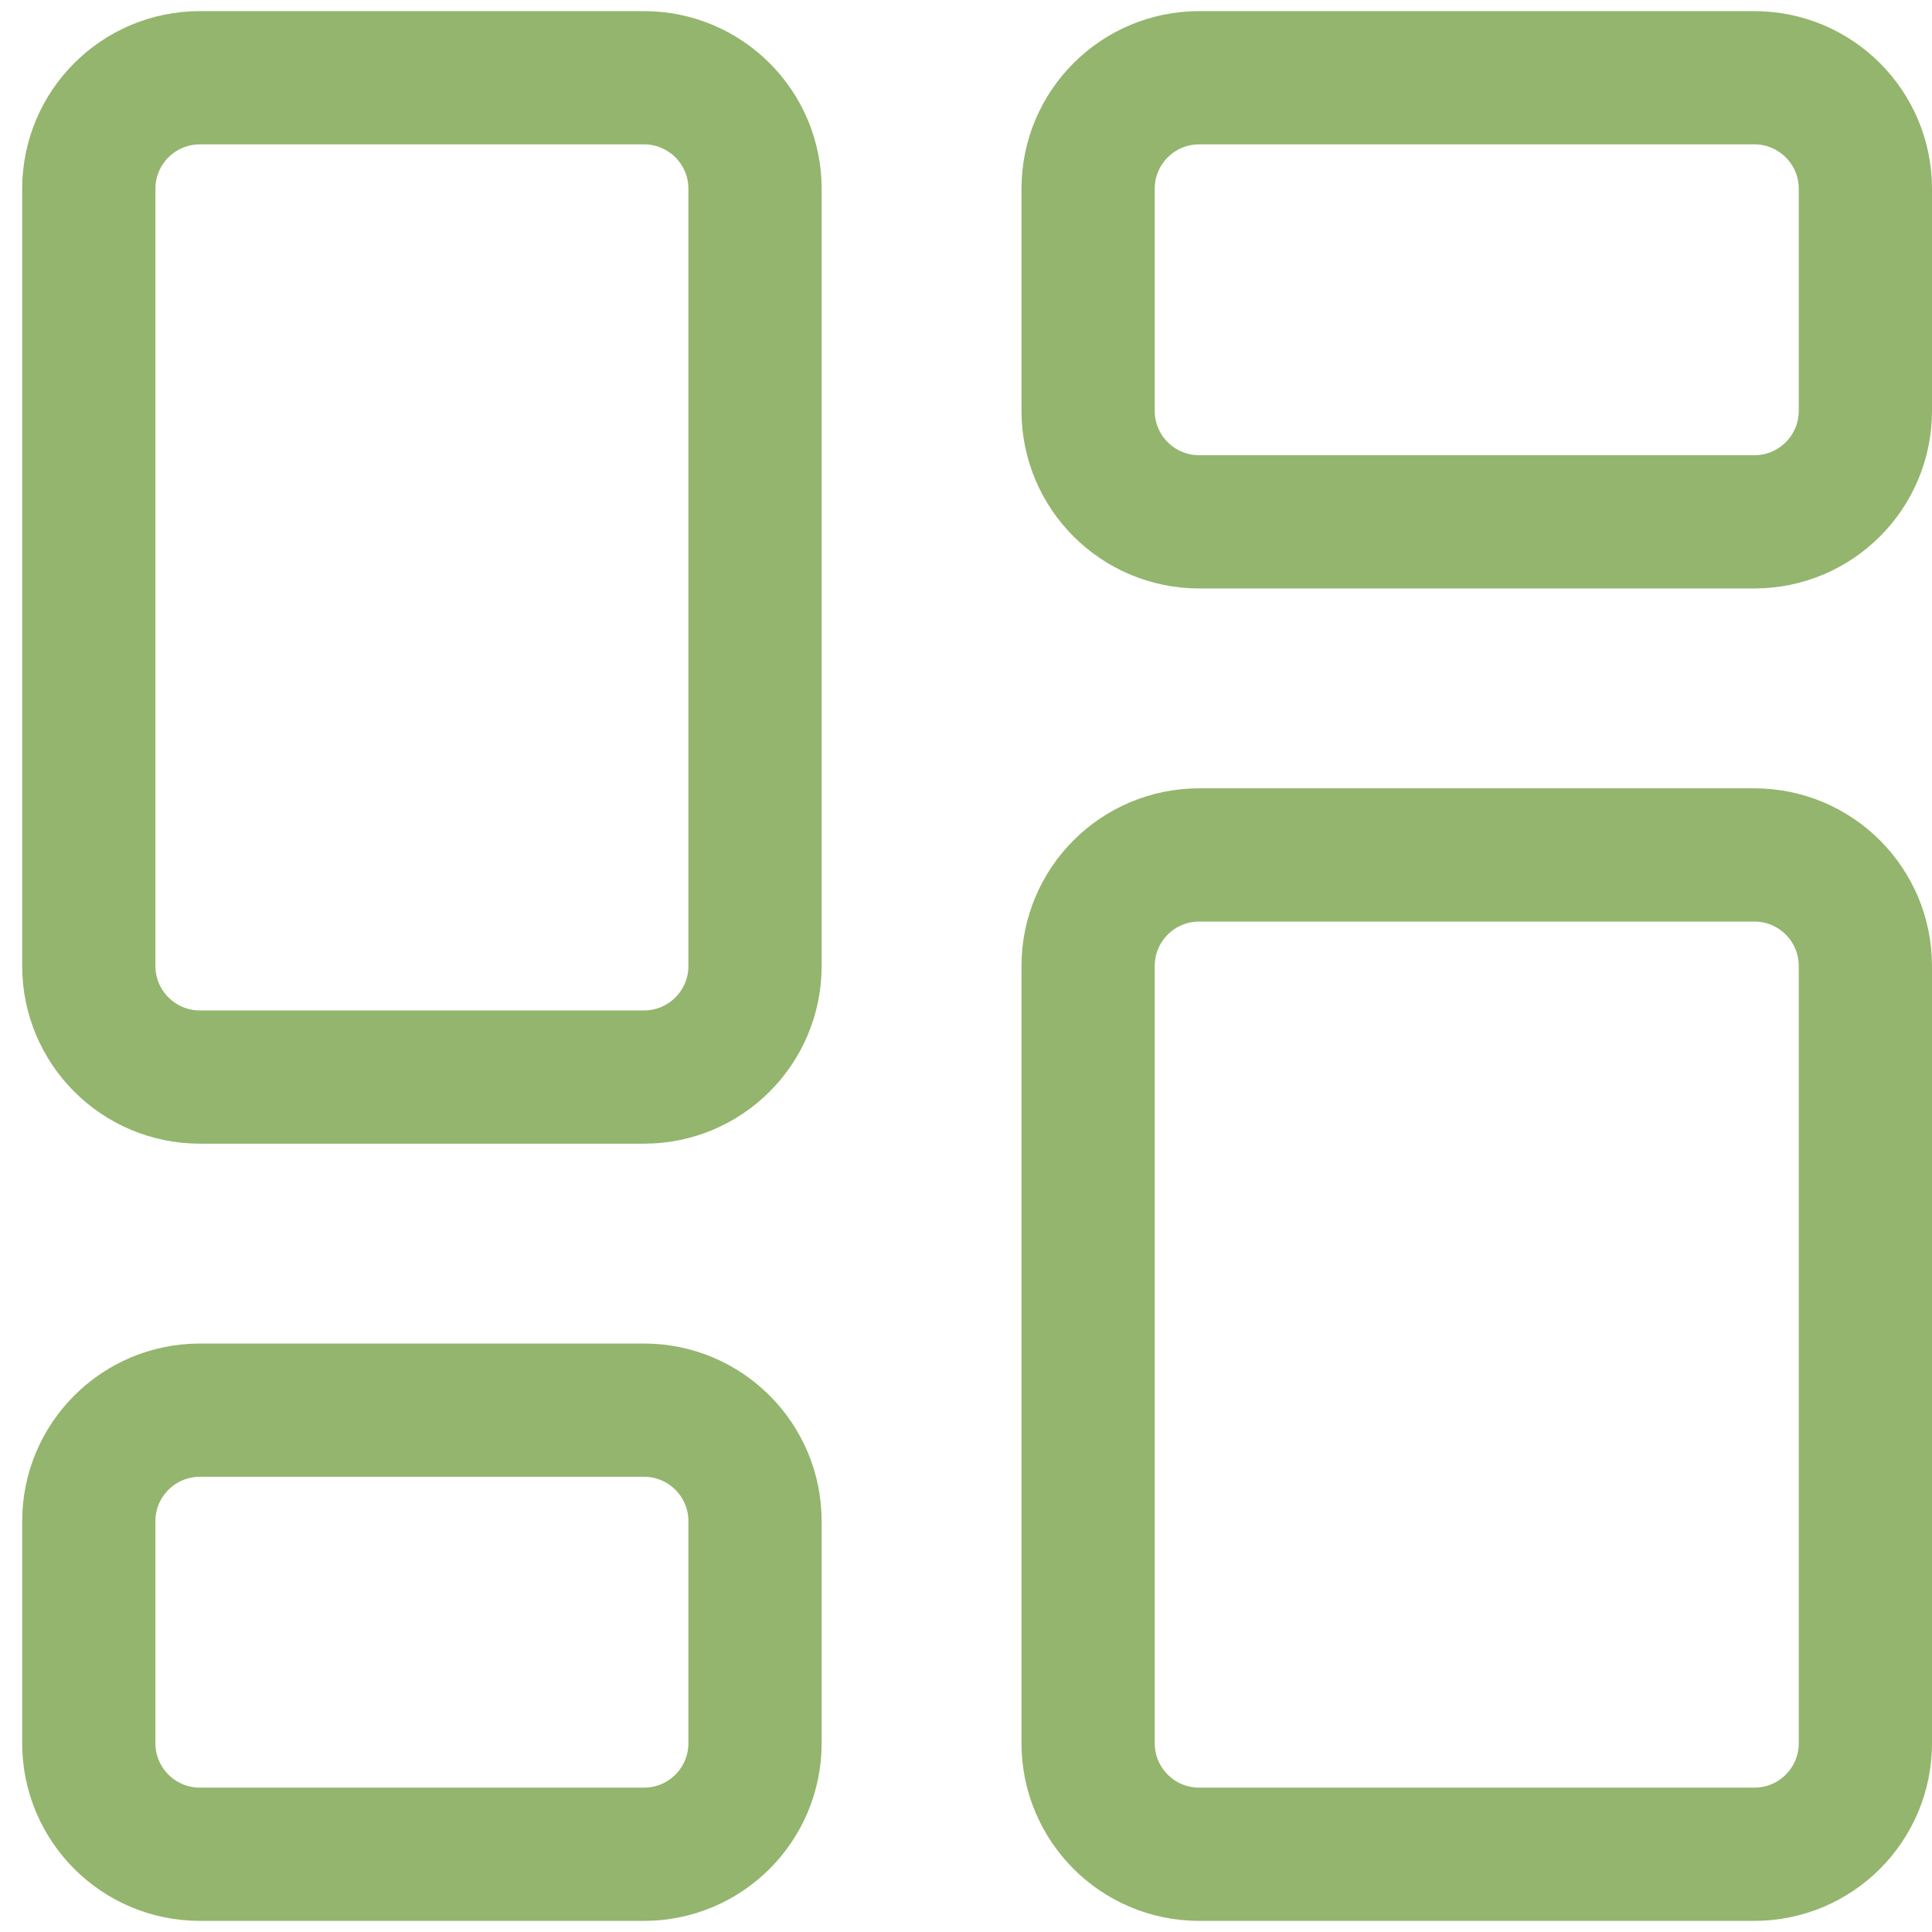
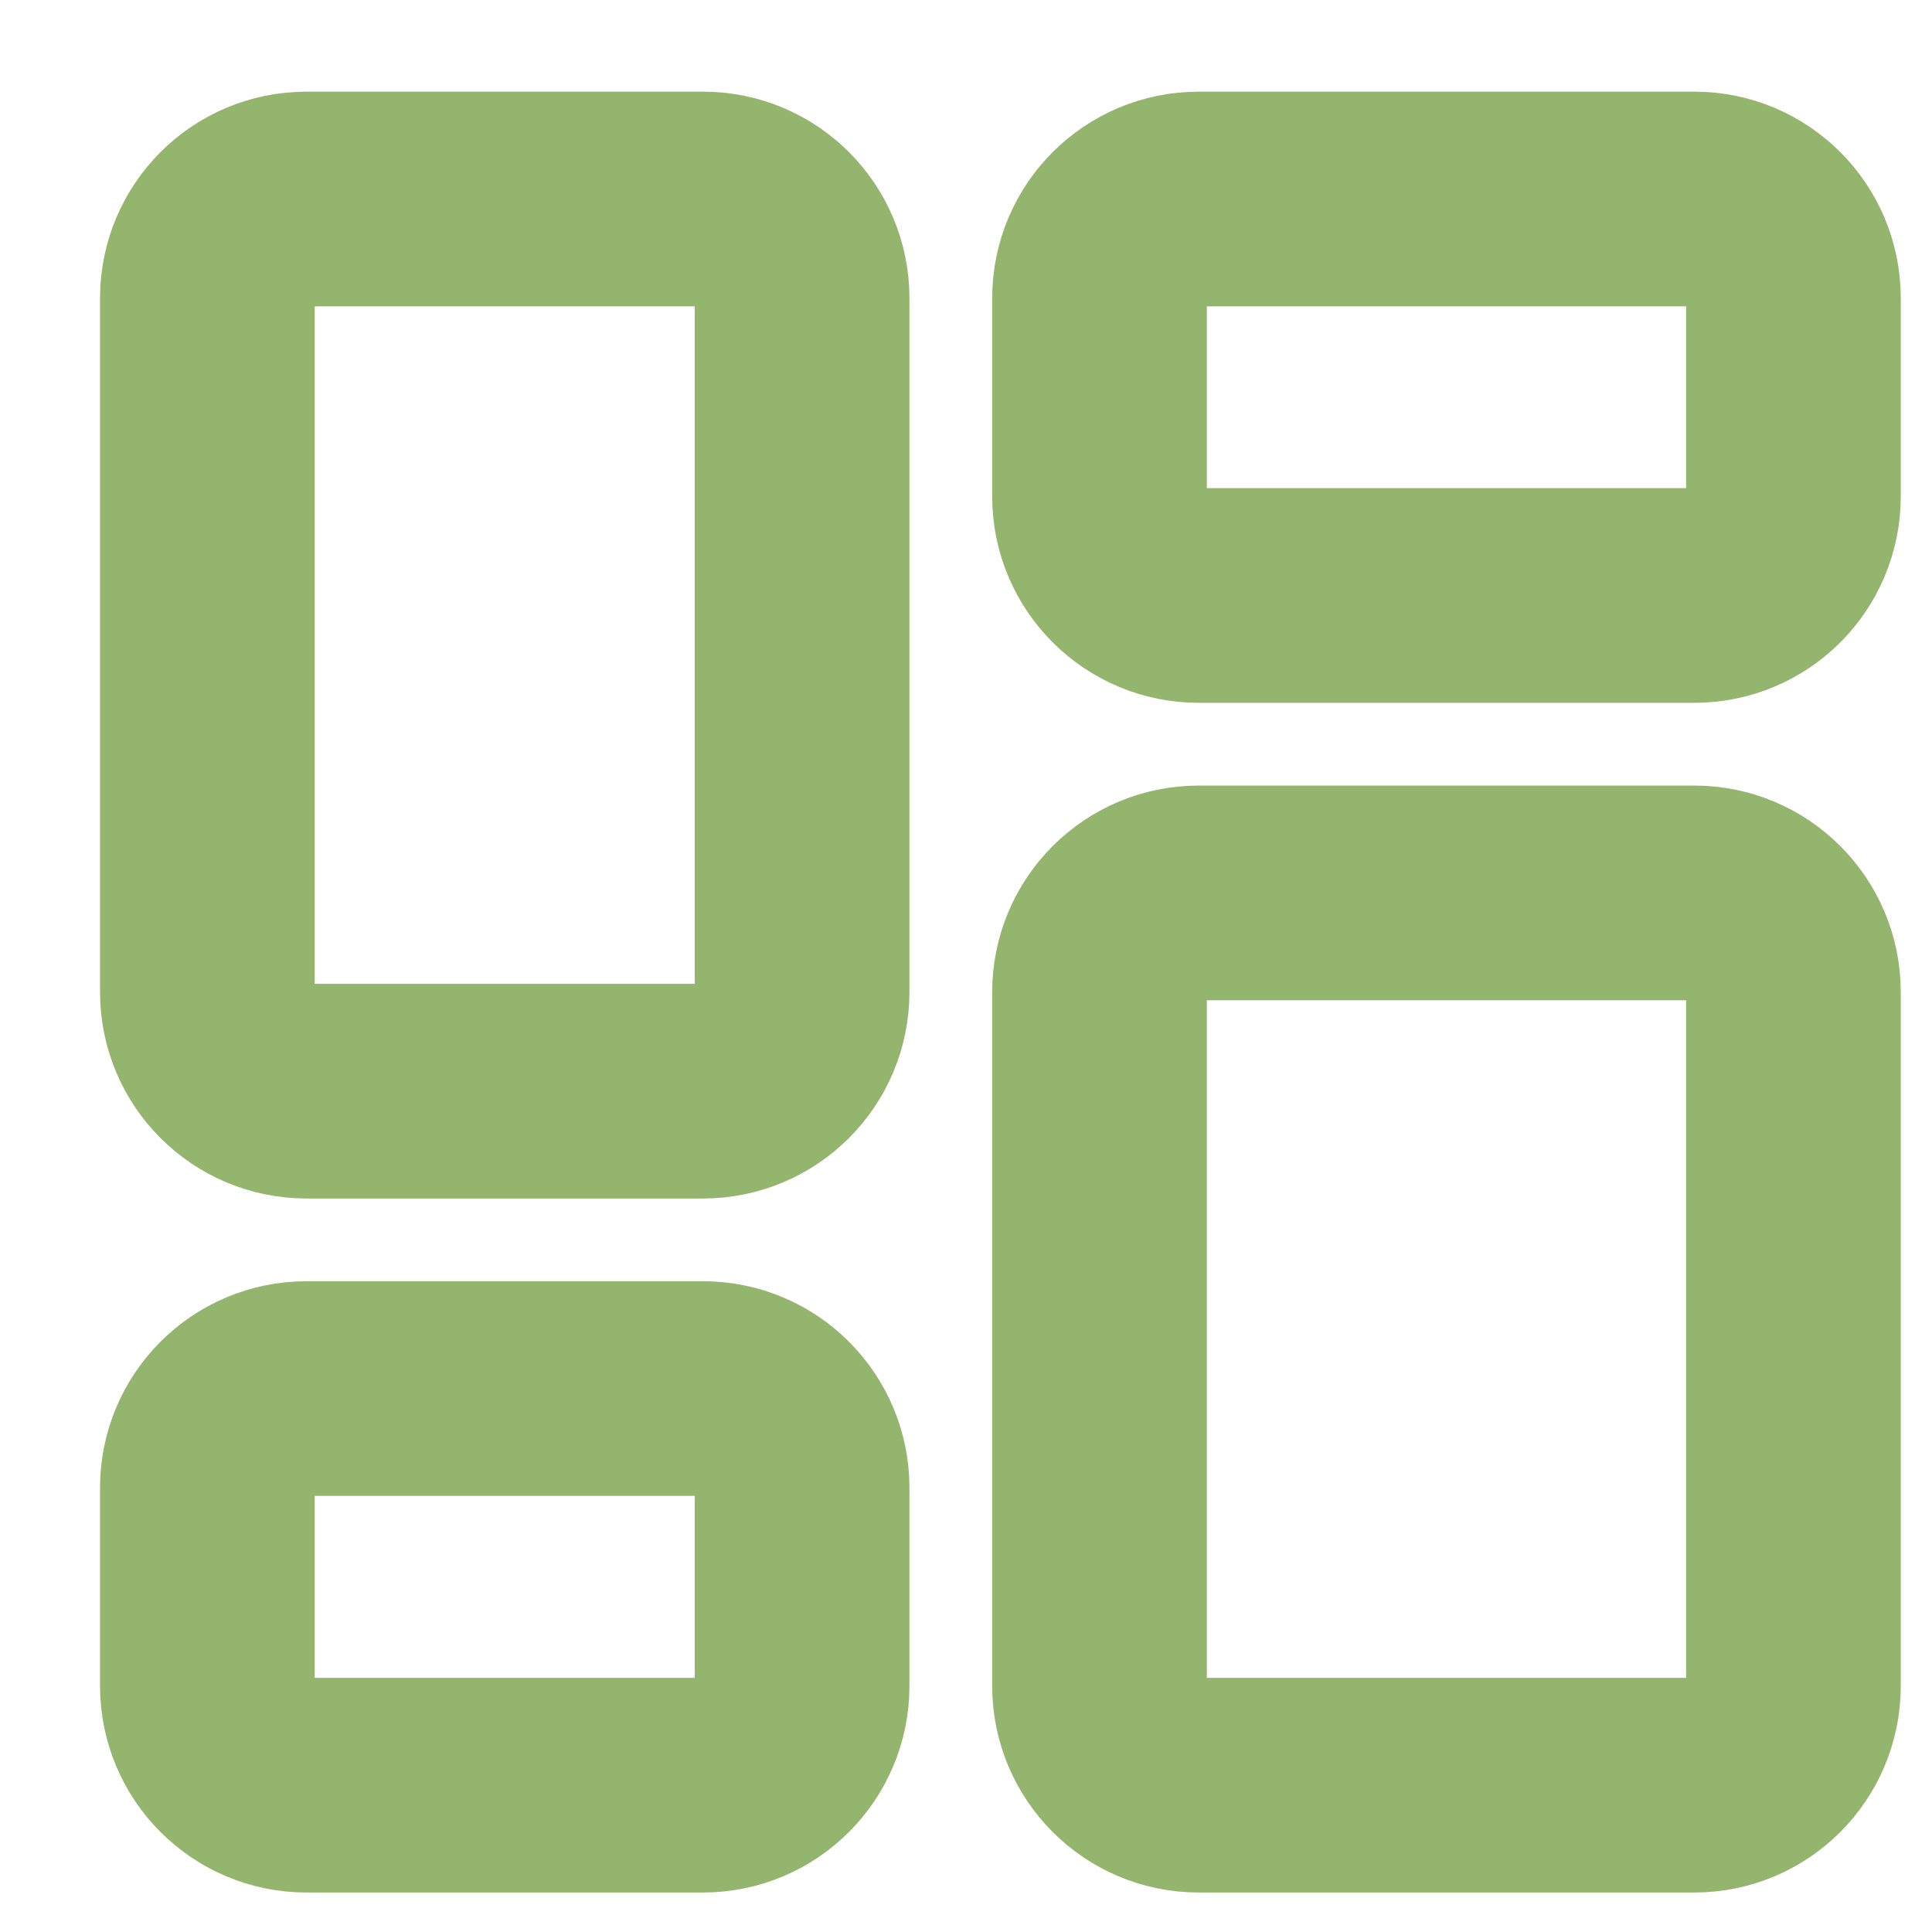
- <svg xmlns="http://www.w3.org/2000/svg" width="29" height="29" viewBox="0 0 29 29" fill="none">
-   <path d="M16.333 14.5C16.333 13.579 17.079 12.833 18 12.833H26.333C27.254 12.833 28 13.579 28 14.5V26.167C28 27.087 27.254 27.833 26.333 27.833H18C17.079 27.833 16.333 27.087 16.333 26.167V14.5Z" stroke="#94B56D" stroke-width="2" stroke-linecap="round" />
-   <path d="M1.333 2.833C1.333 1.913 2.08 1.167 3 1.167H9.667C10.587 1.167 11.333 1.913 11.333 2.833V14.5C11.333 15.421 10.587 16.167 9.667 16.167H3C2.08 16.167 1.333 15.421 1.333 14.5V2.833Z" stroke="#94B56D" stroke-width="2" stroke-linecap="round" />
-   <path d="M1.333 22.833C1.333 21.913 2.08 21.167 3 21.167H9.667C10.587 21.167 11.333 21.913 11.333 22.833V26.167C11.333 27.087 10.587 27.833 9.667 27.833H3C2.08 27.833 1.333 27.087 1.333 26.167V22.833Z" stroke="#94B56D" stroke-width="2" stroke-linecap="round" />
-   <path d="M16.333 2.833C16.333 1.913 17.079 1.167 18 1.167H26.333C27.254 1.167 28 1.913 28 2.833V6.167C28 7.087 27.254 7.833 26.333 7.833H18C17.079 7.833 16.333 7.087 16.333 6.167V2.833Z" stroke="#94B56D" stroke-width="2" stroke-linecap="round" />
+ <svg xmlns="http://www.w3.org/2000/svg" width="18" height="18" viewBox="0 0 18 18" fill="none">
+   <path d="M10.244 9.243C10.244 8.733 10.658 8.319 11.168 8.319H15.786C16.296 8.319 16.709 8.733 16.709 9.243V15.708C16.709 16.218 16.296 16.632 15.786 16.632H11.168C10.658 16.632 10.244 16.218 10.244 15.708V9.243Z" stroke="#94B56D" stroke-width="2" stroke-linecap="round" />
+   <path d="M1.932 2.778C1.932 2.267 2.345 1.854 2.855 1.854H6.55C7.06 1.854 7.473 2.267 7.473 2.778V9.243C7.473 9.753 7.06 10.166 6.55 10.166H2.855C2.345 10.166 1.932 9.753 1.932 9.243V2.778Z" stroke="#94B56D" stroke-width="2" stroke-linecap="round" />
+   <path d="M1.932 13.861C1.932 13.351 2.345 12.937 2.855 12.937H6.55C7.06 12.937 7.473 13.351 7.473 13.861V15.708C7.473 16.218 7.06 16.632 6.55 16.632H2.855C2.345 16.632 1.932 16.218 1.932 15.708V13.861Z" stroke="#94B56D" stroke-width="2" stroke-linecap="round" />
+   <path d="M10.244 2.778C10.244 2.267 10.658 1.854 11.168 1.854H15.786C16.296 1.854 16.709 2.267 16.709 2.778V4.625C16.709 5.135 16.296 5.548 15.786 5.548H11.168C10.658 5.548 10.244 5.135 10.244 4.625V2.778Z" stroke="#94B56D" stroke-width="2" stroke-linecap="round" />
</svg>
